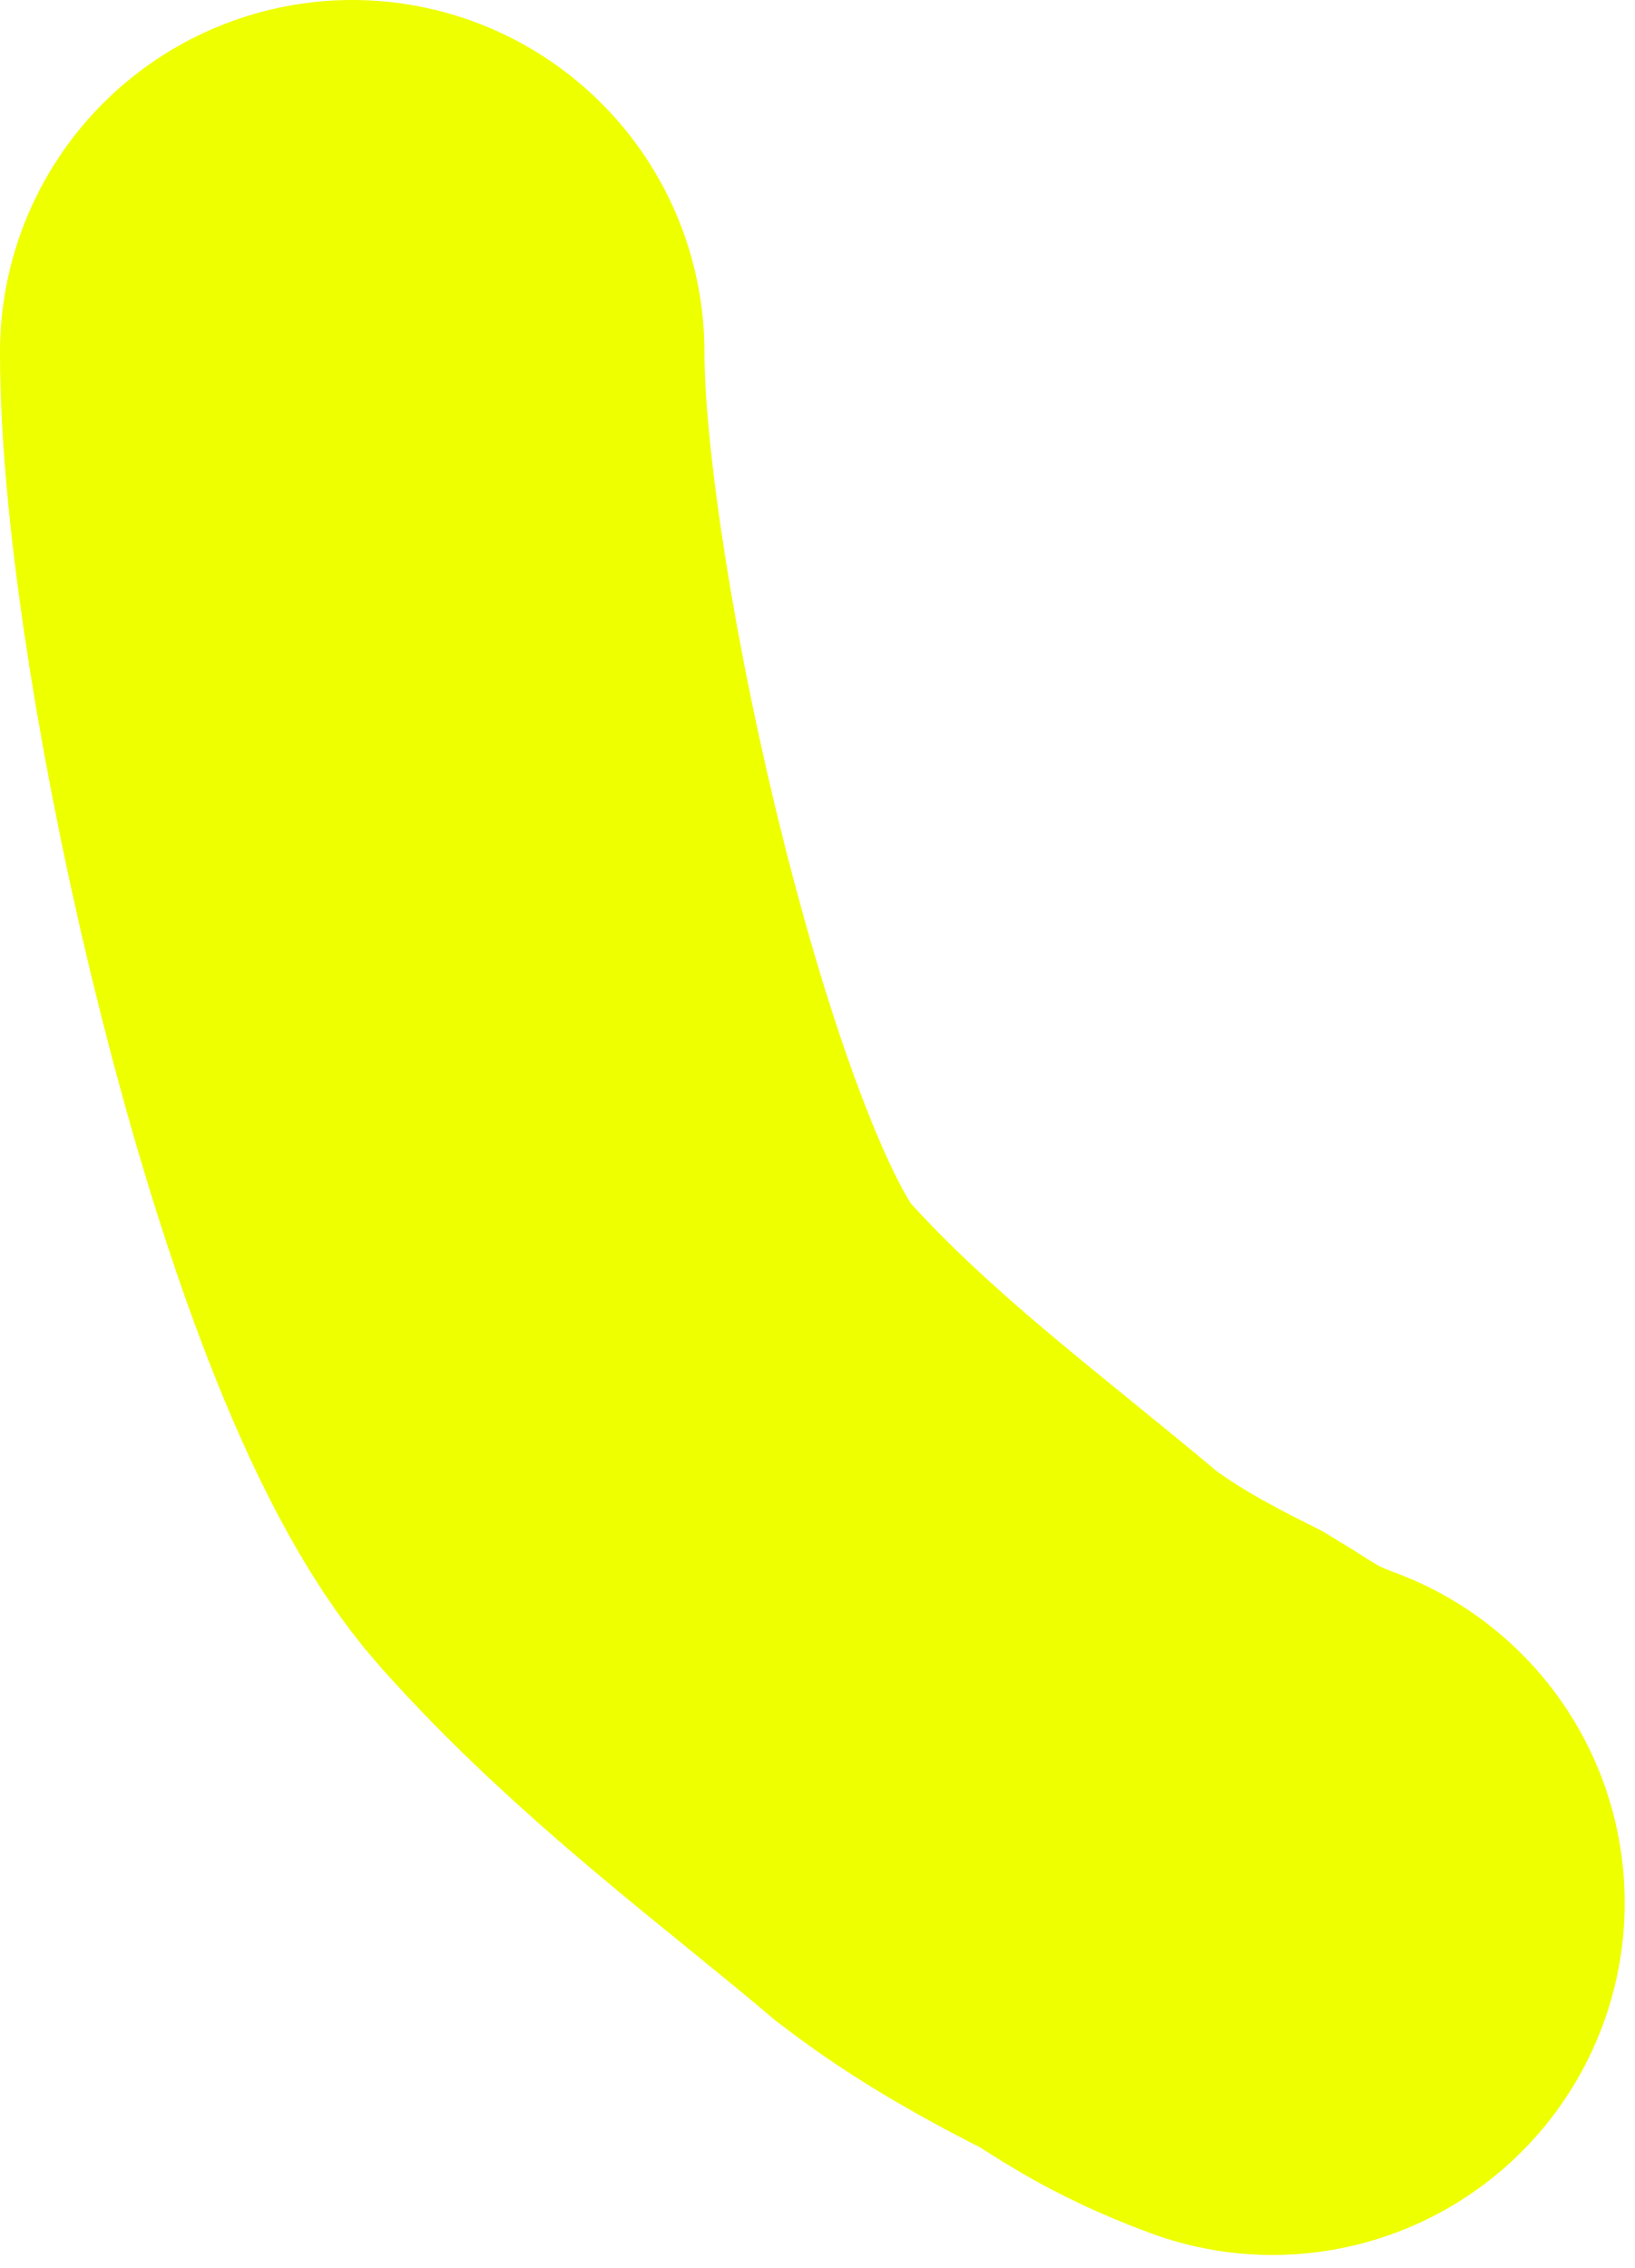
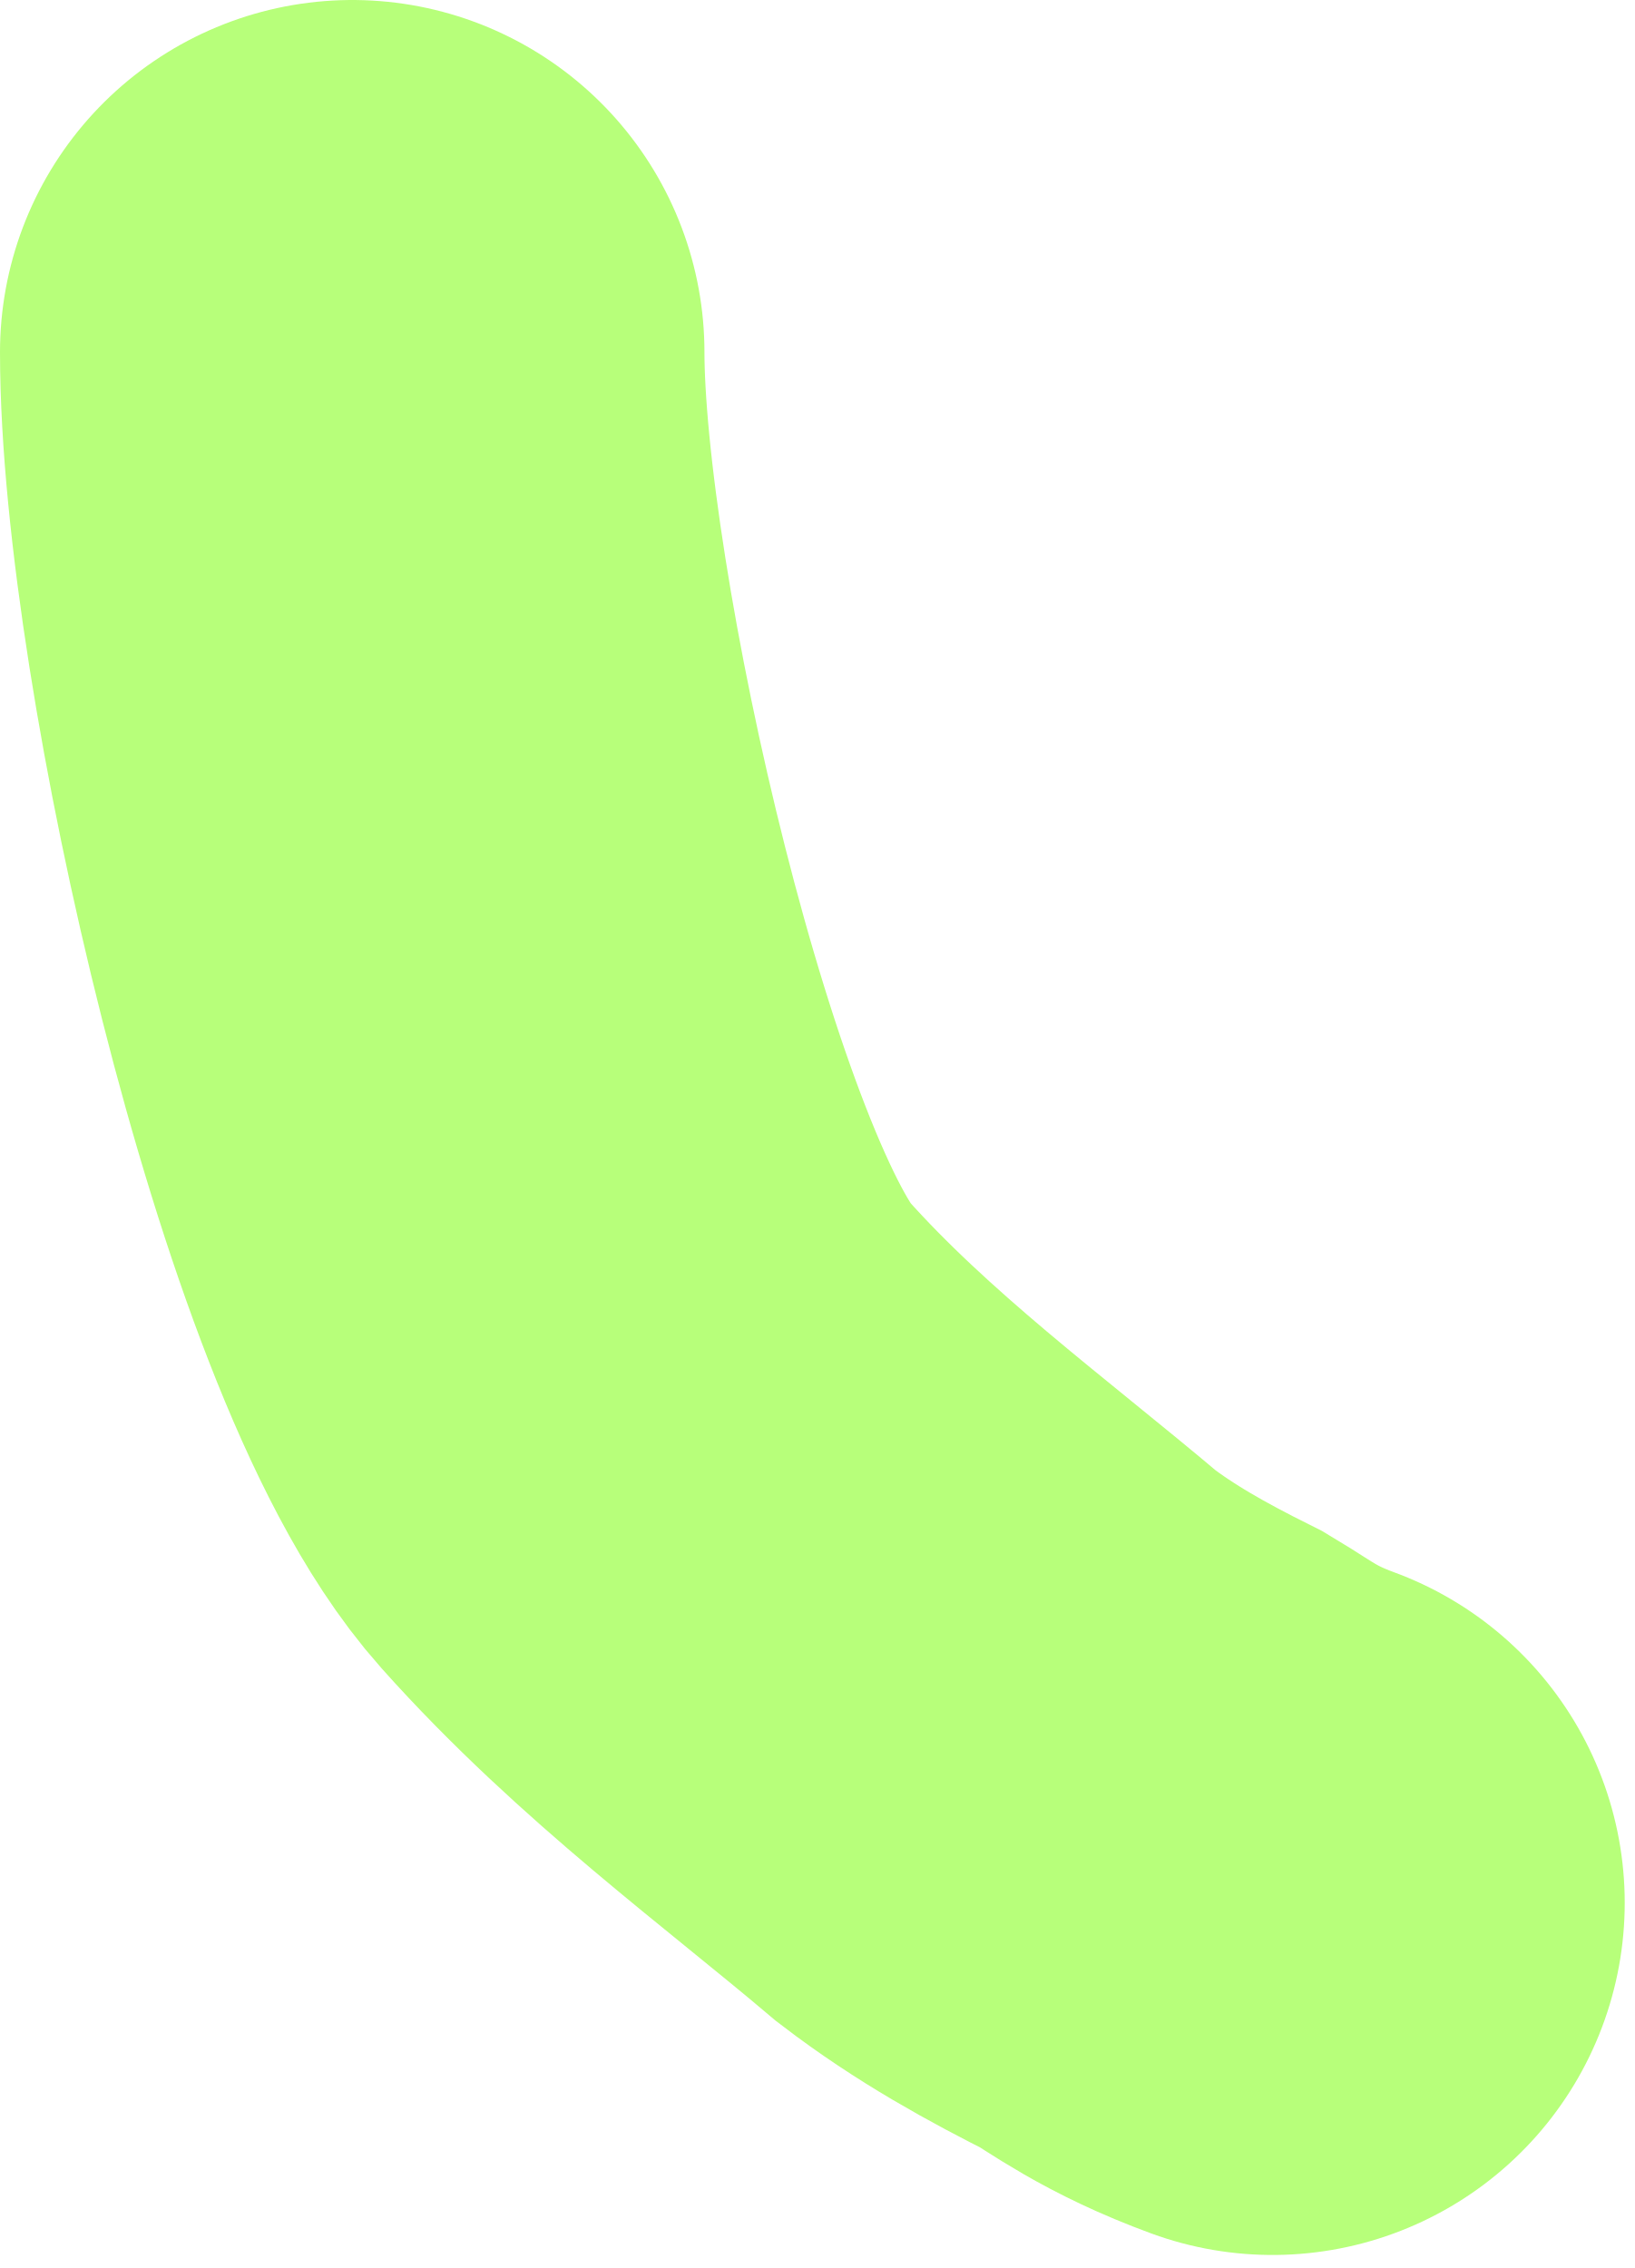
<svg xmlns="http://www.w3.org/2000/svg" width="116" height="161" viewBox="0 0 116 161" fill="none">
-   <path d="M25 25C25 44.197 35.378 90.174 45.739 101.786C53.526 110.514 62.861 117.294 70.735 123.965C74.159 126.583 77.8 128.616 81.822 130.624C83.848 131.833 85.844 133.43 90.319 135.075" stroke="#EEFF00" stroke-width="50" stroke-linecap="round" />
+   <path d="M25 25C25 44.197 35.378 90.174 45.739 101.786C53.526 110.514 62.861 117.294 70.735 123.965C74.159 126.583 77.8 128.616 81.822 130.624C83.848 131.833 85.844 133.43 90.319 135.075" stroke="#B7FF7A" stroke-width="50" stroke-linecap="round" />
</svg>
